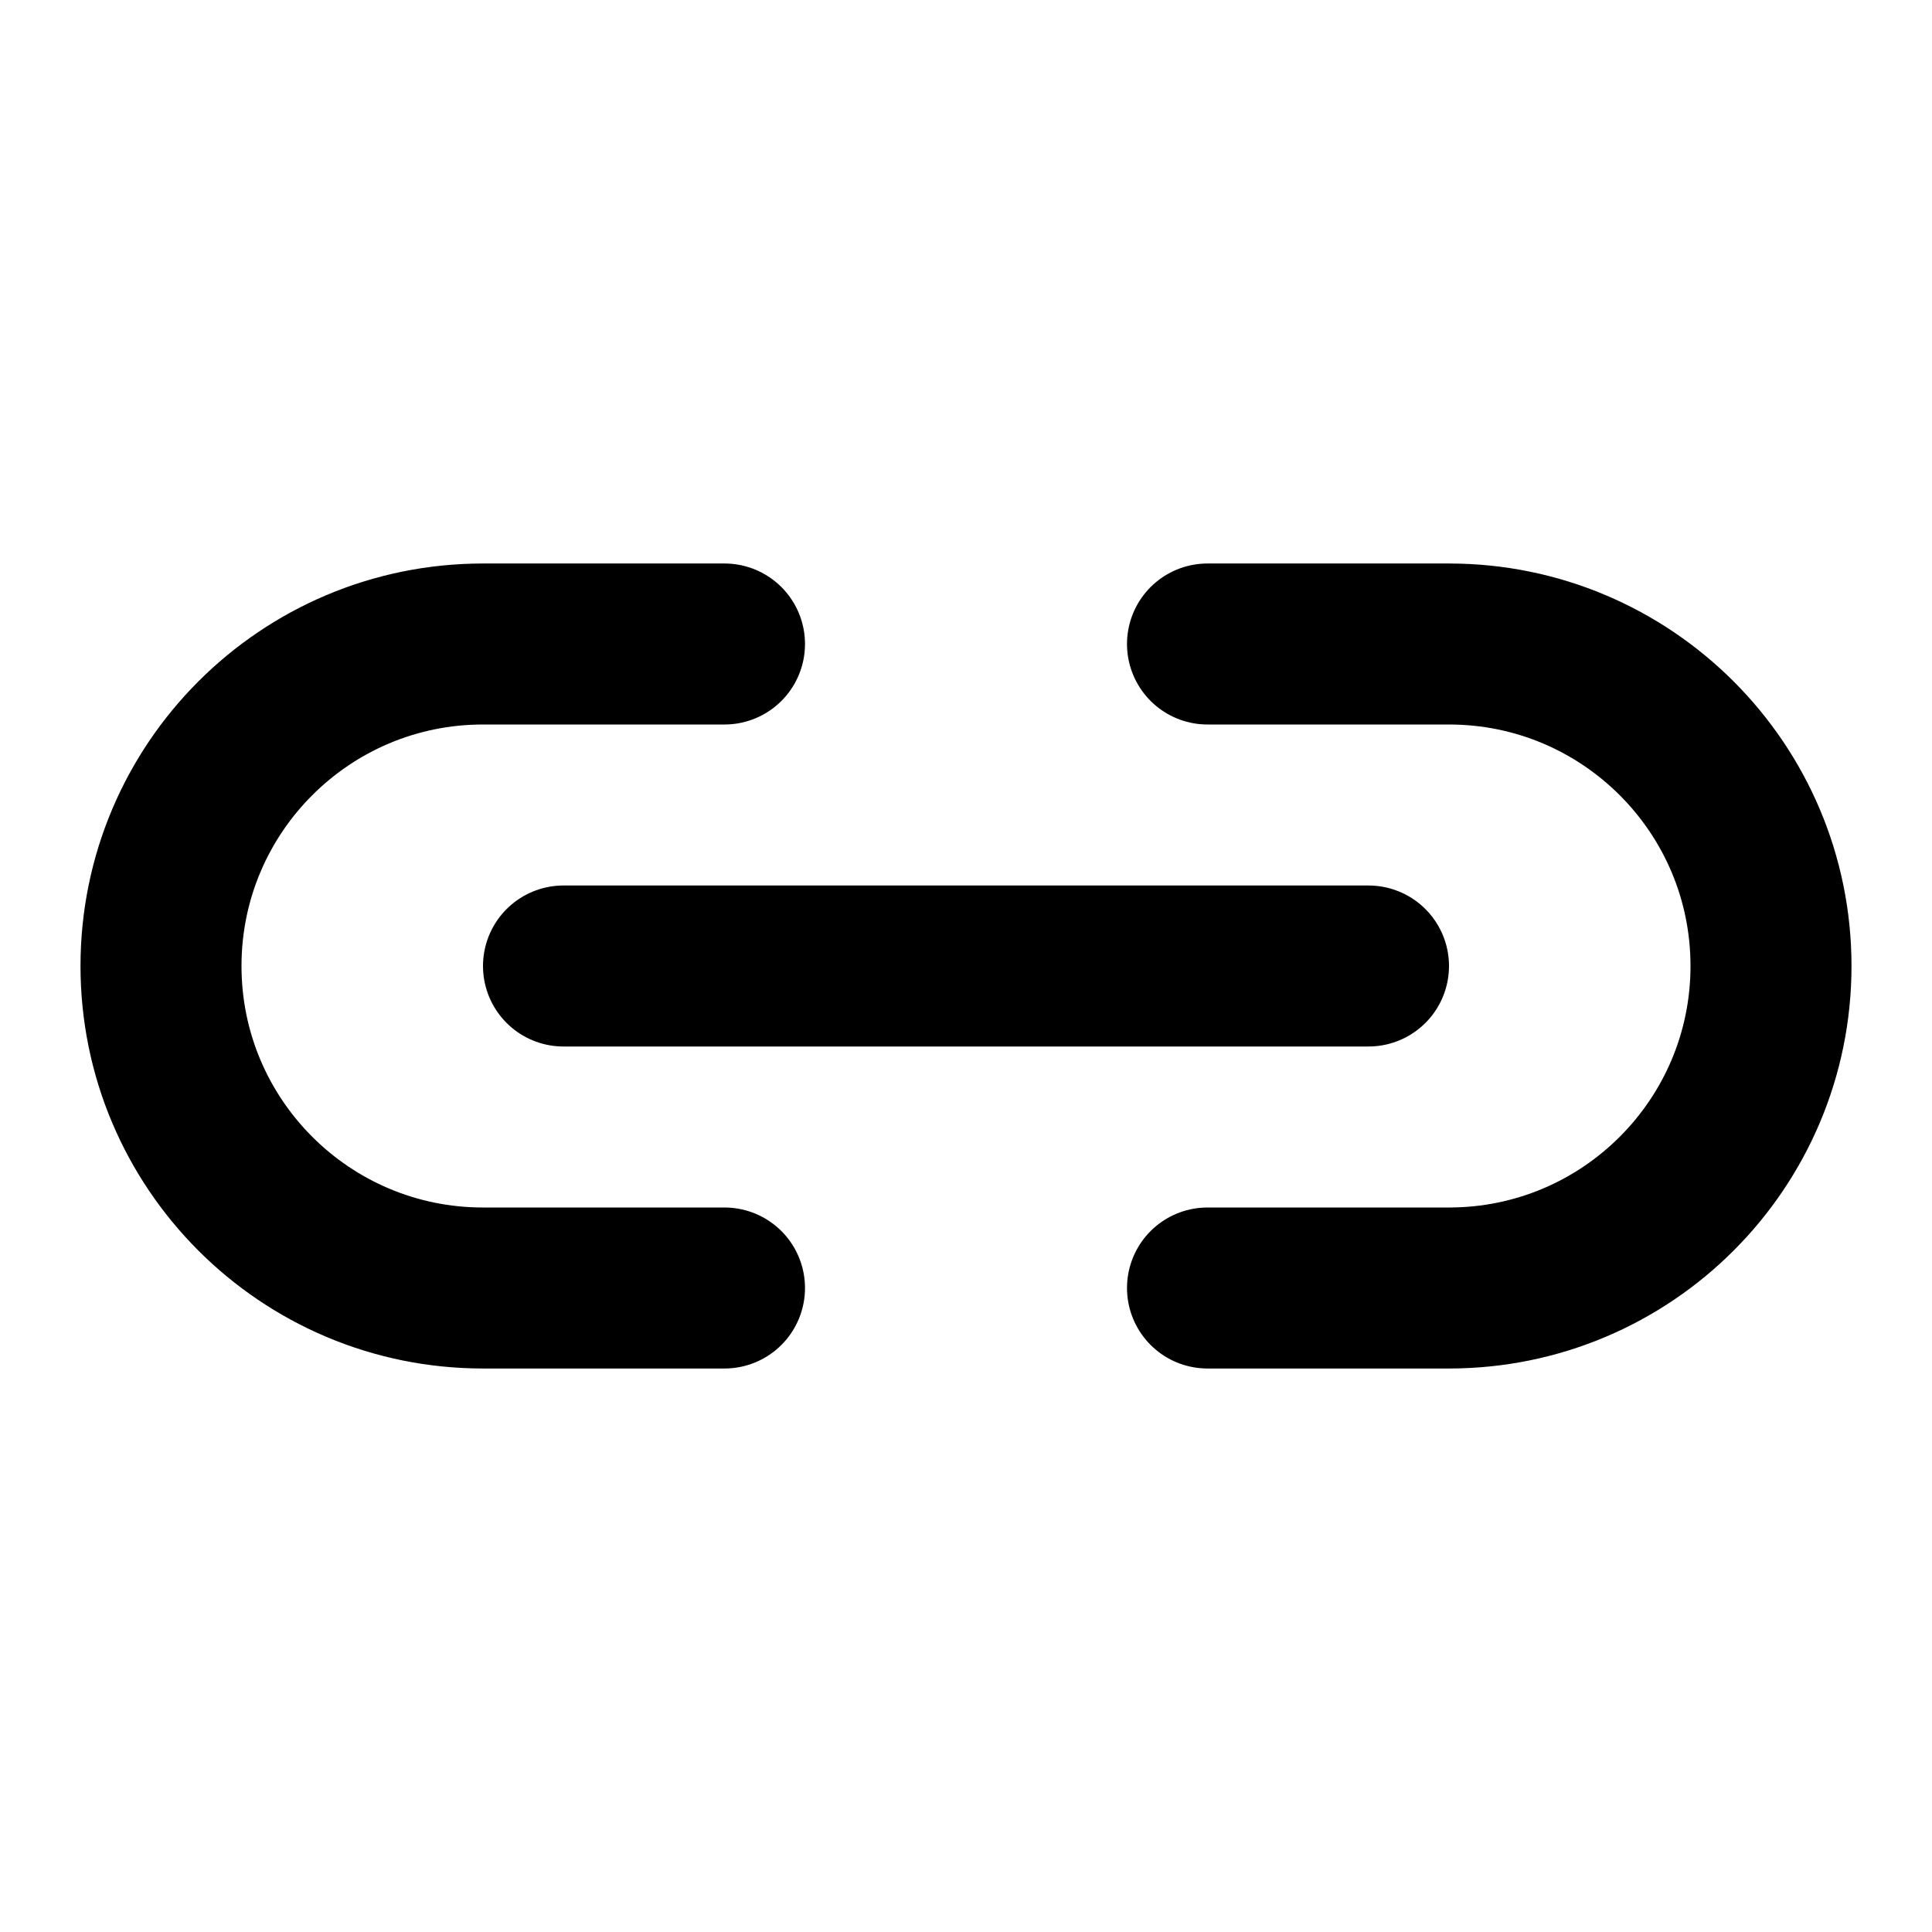
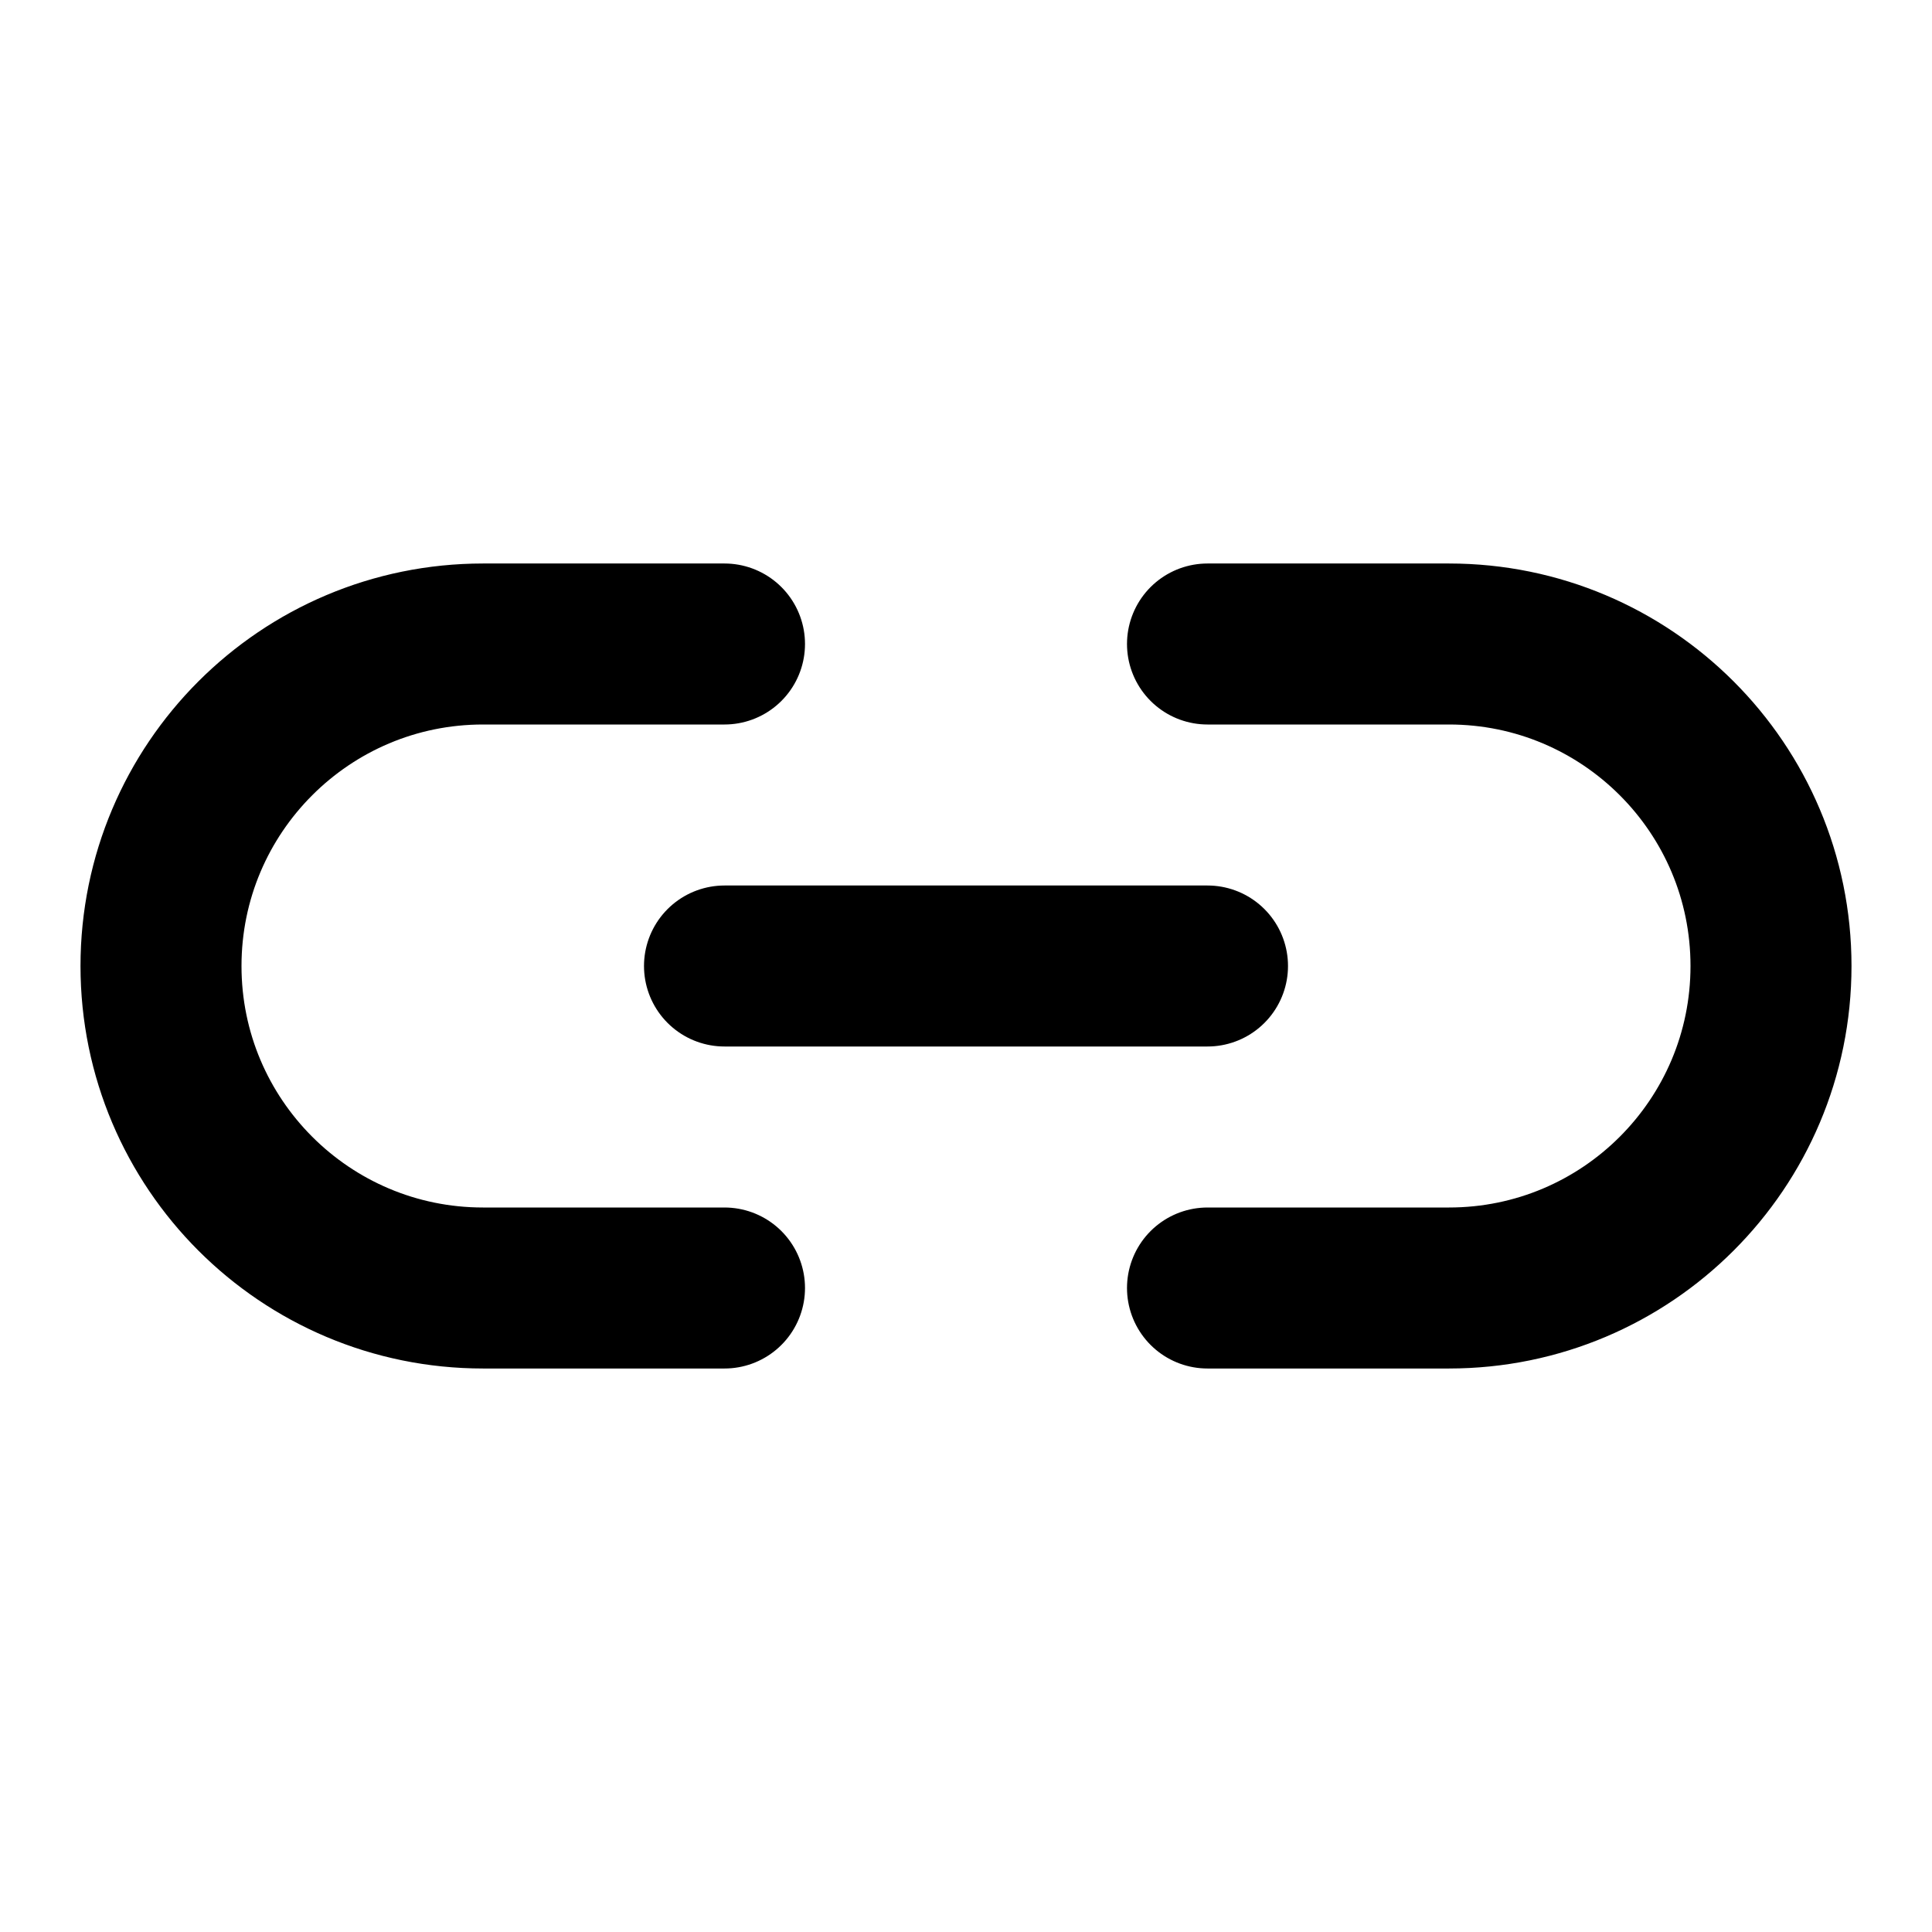
<svg xmlns="http://www.w3.org/2000/svg" width="24" height="24" viewBox="0 0 24 24" fill="none">
  <path d="M15 8H18C20.209 8 22 9.791 22 12V12C22 14.209 20.209 16 18 16H15M9 16H6C3.791 16 2 14.209 2 12V12C2 9.791 3.791 8 6 8H9" stroke="black" stroke-width="2" stroke-linecap="round" stroke-linejoin="round" />
-   <path d="M7 12H17" stroke="black" stroke-width="2" stroke-linecap="round" stroke-linejoin="round" />
+   <path d="M9 12H15" stroke="black" stroke-width="2" stroke-linecap="round" stroke-linejoin="round" />
</svg>
